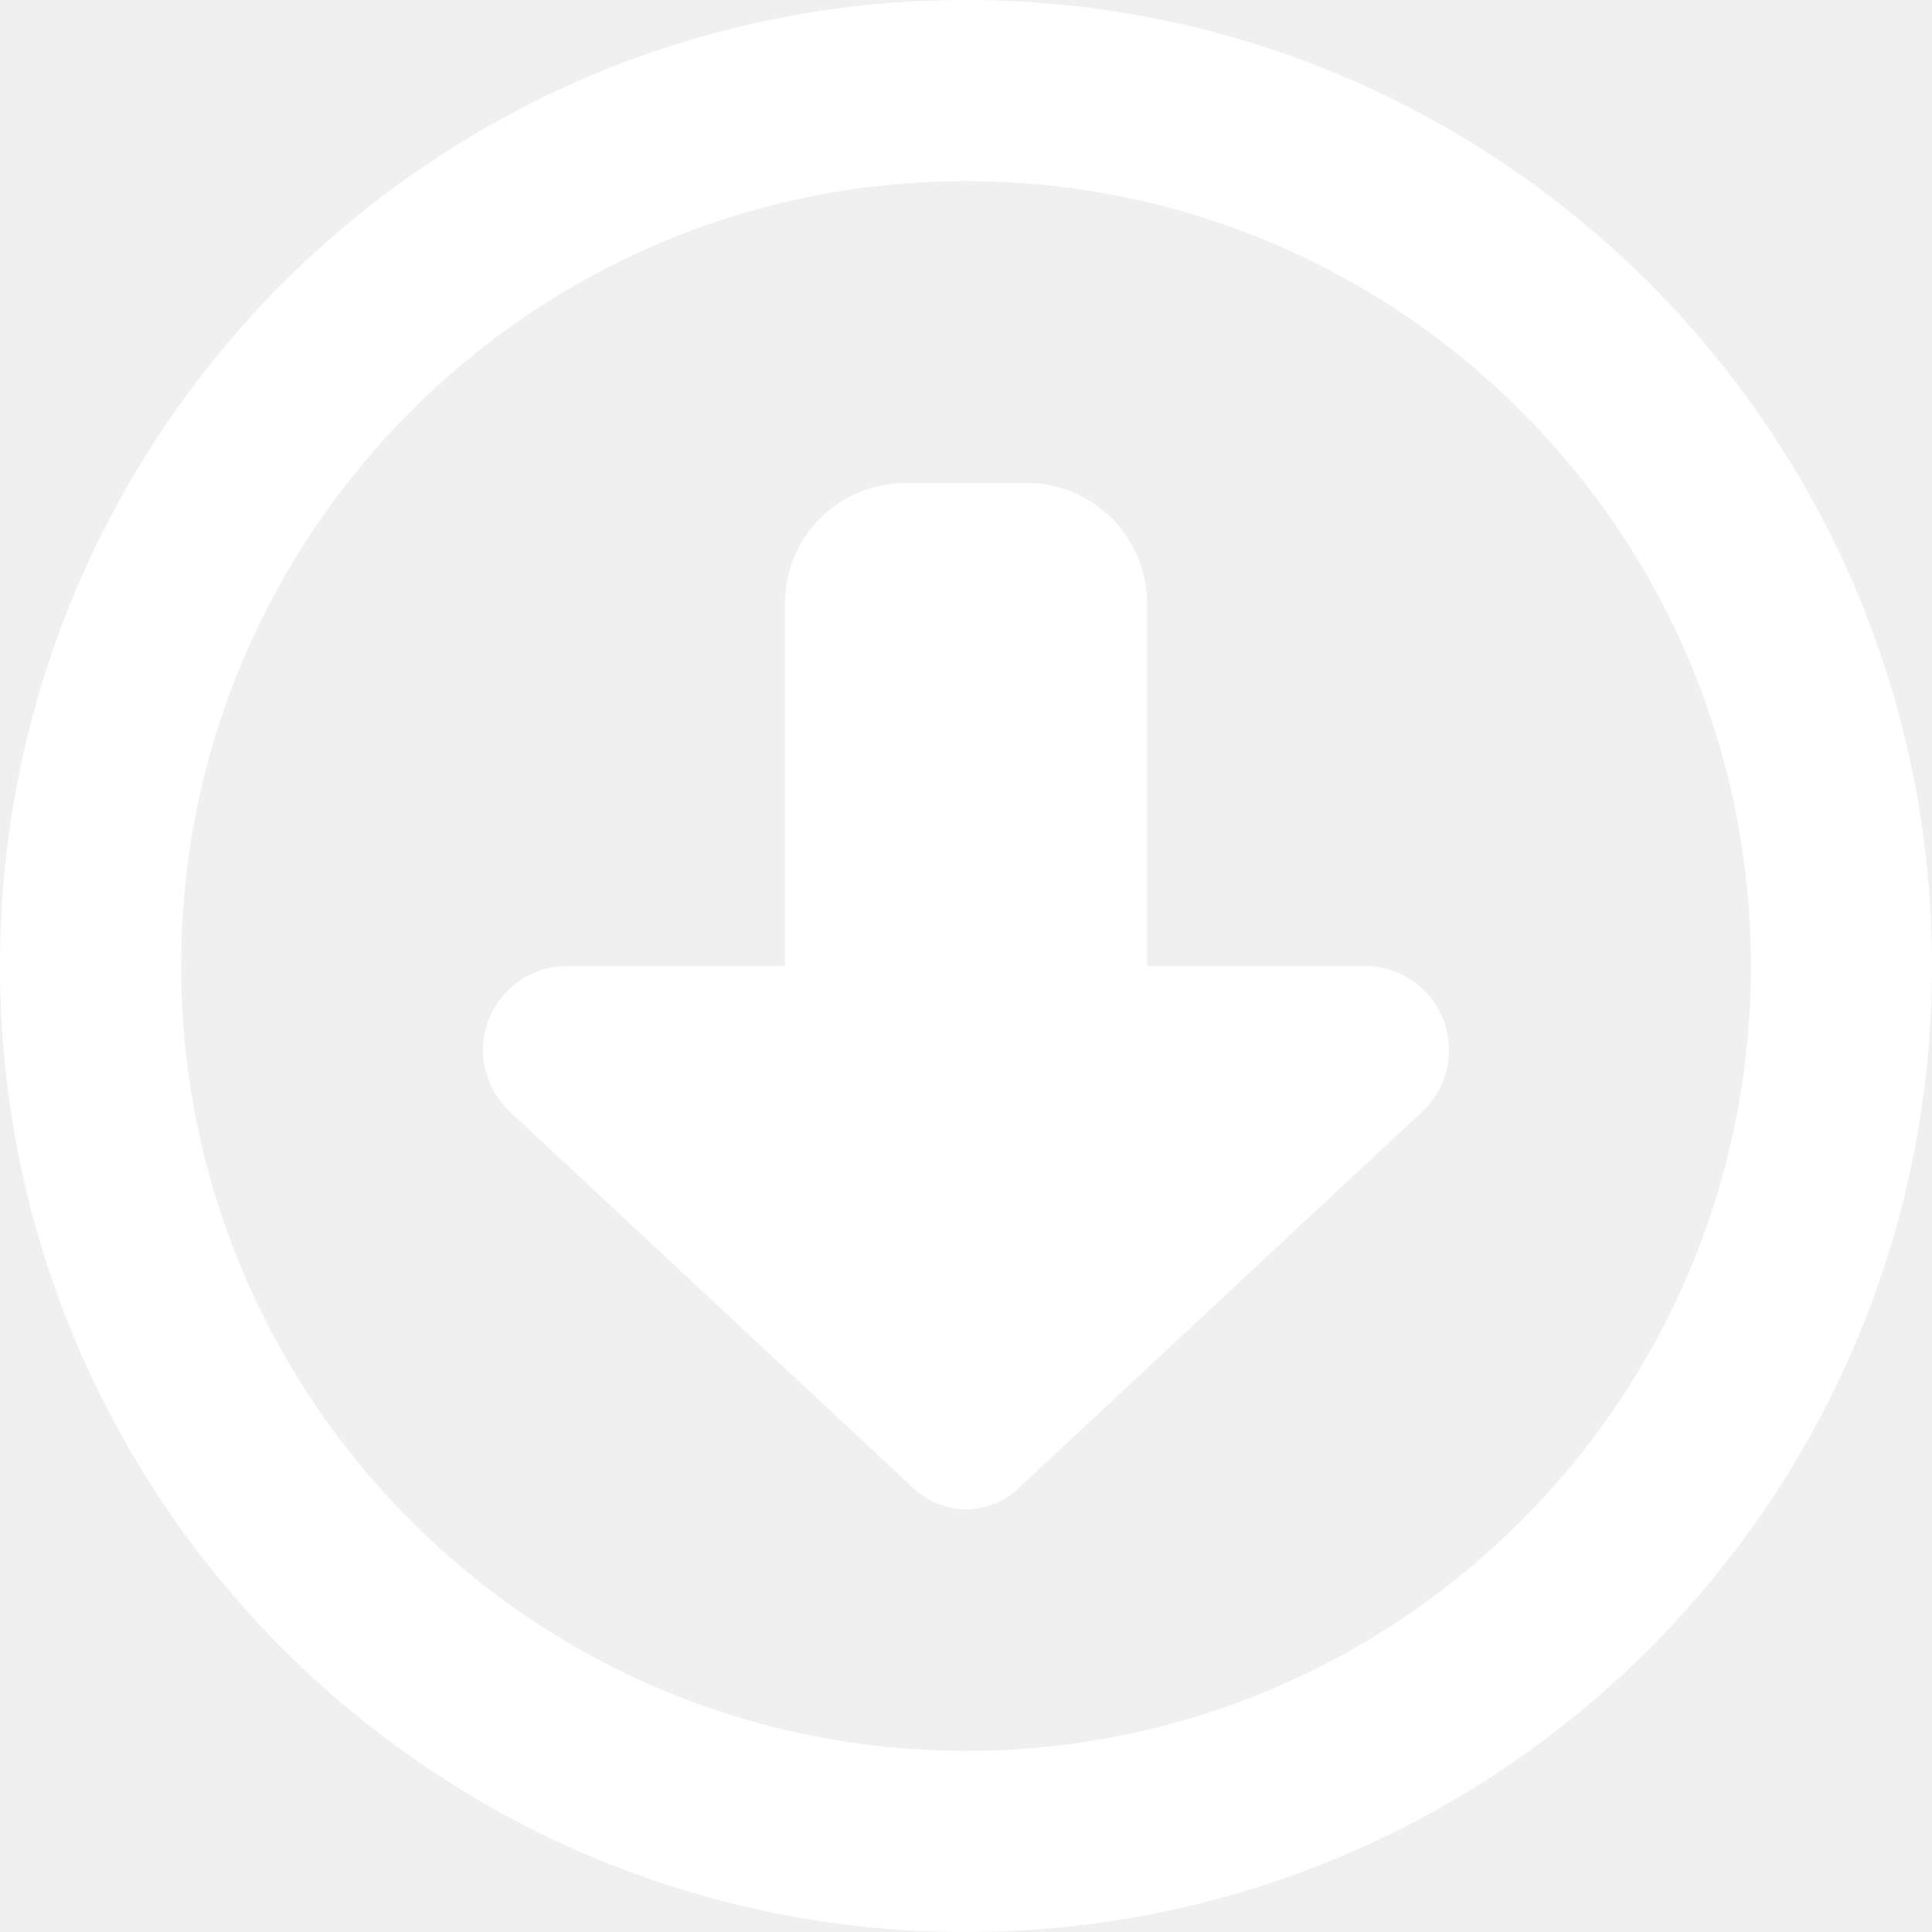
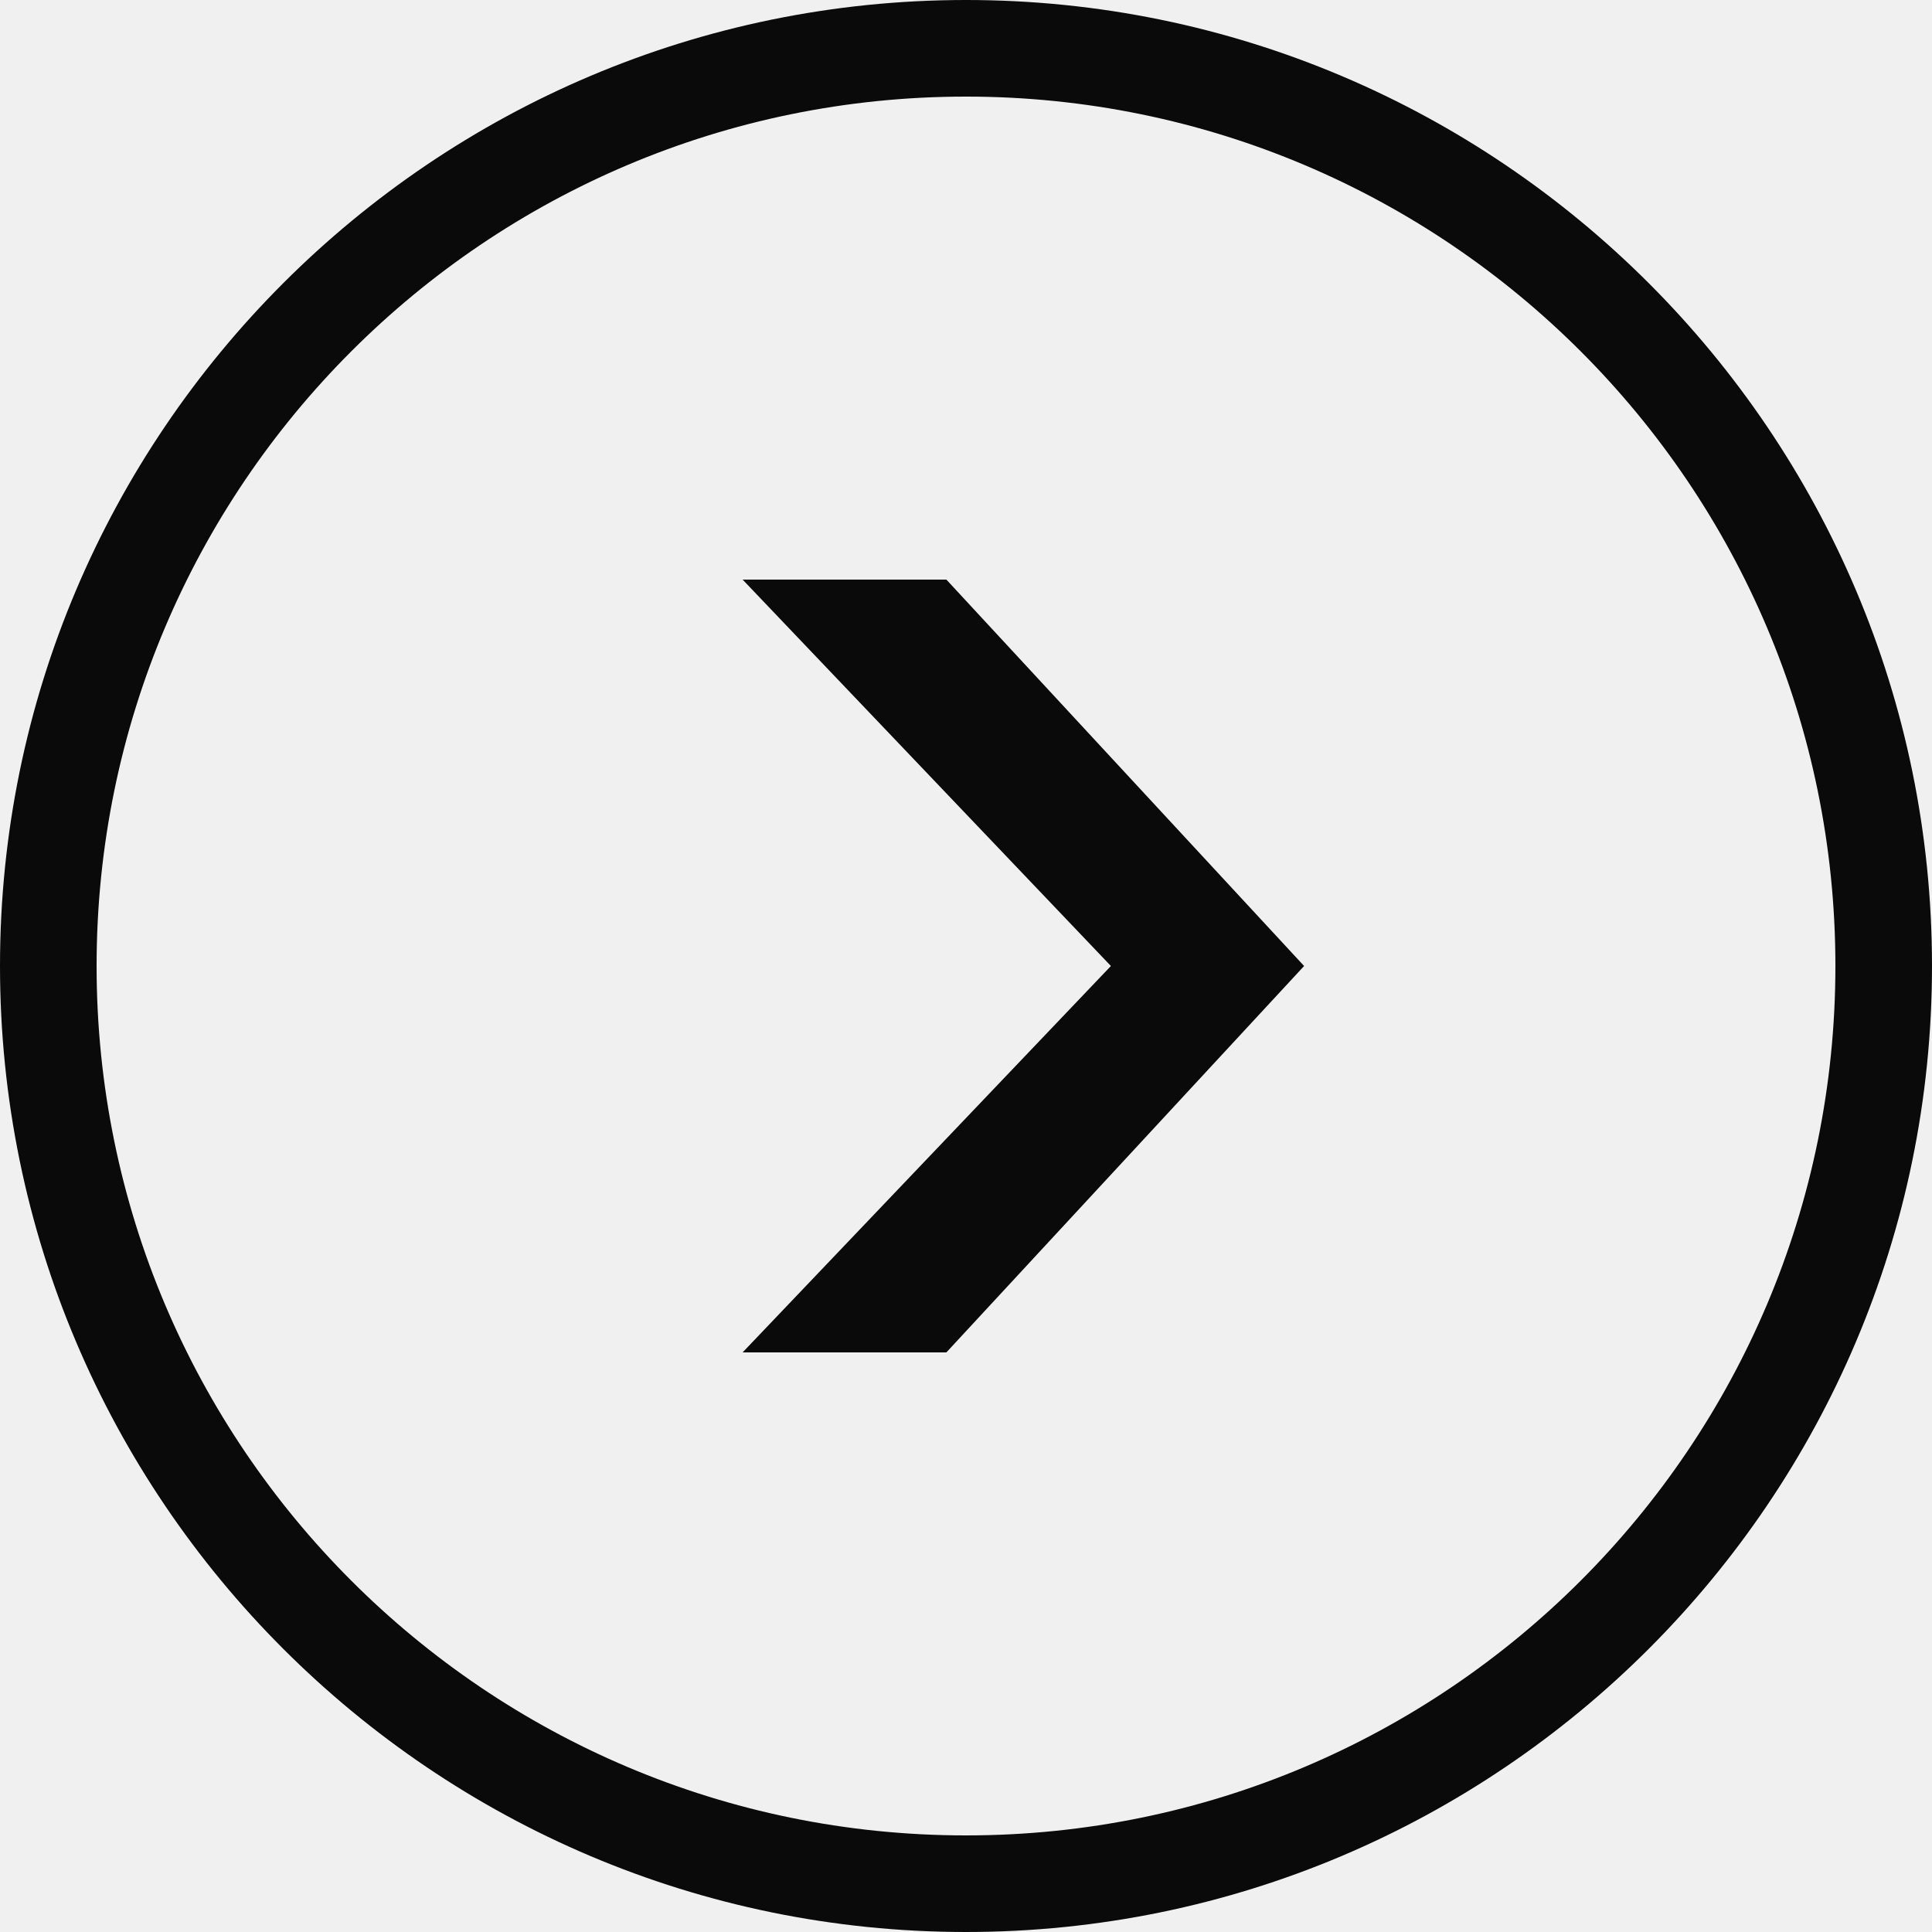
- <svg xmlns="http://www.w3.org/2000/svg" viewBox="0 0 512 512">
-   <path d="M256 464a208 208 0 1 1 0-416 208 208 0 1 1 0 416zM256 0a256 256 0 1 0 0 512A256 256 0 1 0 256 0zM376.9 294.6c4.5-4.2 7.1-10.1 7.1-16.3c0-12.3-10-22.3-22.3-22.3H304V160c0-17.7-14.3-32-32-32l-32 0c-17.7 0-32 14.3-32 32v96H150.3C138 256 128 266 128 278.3c0 6.2 2.6 12.1 7.1 16.3l107.1 99.9c3.8 3.5 8.7 5.5 13.8 5.5s10.1-2 13.8-5.5l107.1-99.9z" fill="white" />
+ <svg xmlns="http://www.w3.org/2000/svg" version="1.1" id="icons_1_" x="0" y="0" viewBox="0 0 128 128" style="enable-background:new 0 0 128 128" xml:space="preserve">
+   <style>.st0{display:none}.st1{display:inline}.st2{fill:#0a0a0a}</style>
+   <g id="row1_1_">
+     <g id="_x31__3_">
+       <path class="st2" d="M64 0C28.7 0 0 28.7 0 64s28.7 64 64 64 64-28.7 64-64S99.3 0 64 0zm0 121.6C32.2 121.6 6.4 95.8 6.4 64S32.2 6.4 64 6.4s57.6 25.8 57.6 57.6-25.8 57.6-57.6 57.6zM49.2 38.4 73.6 64 49.2 89.6h13.5L86.4 64 62.7 38.4H49.2z" id="_x32__2_" />
+     </g>
+   </g>
</svg>
